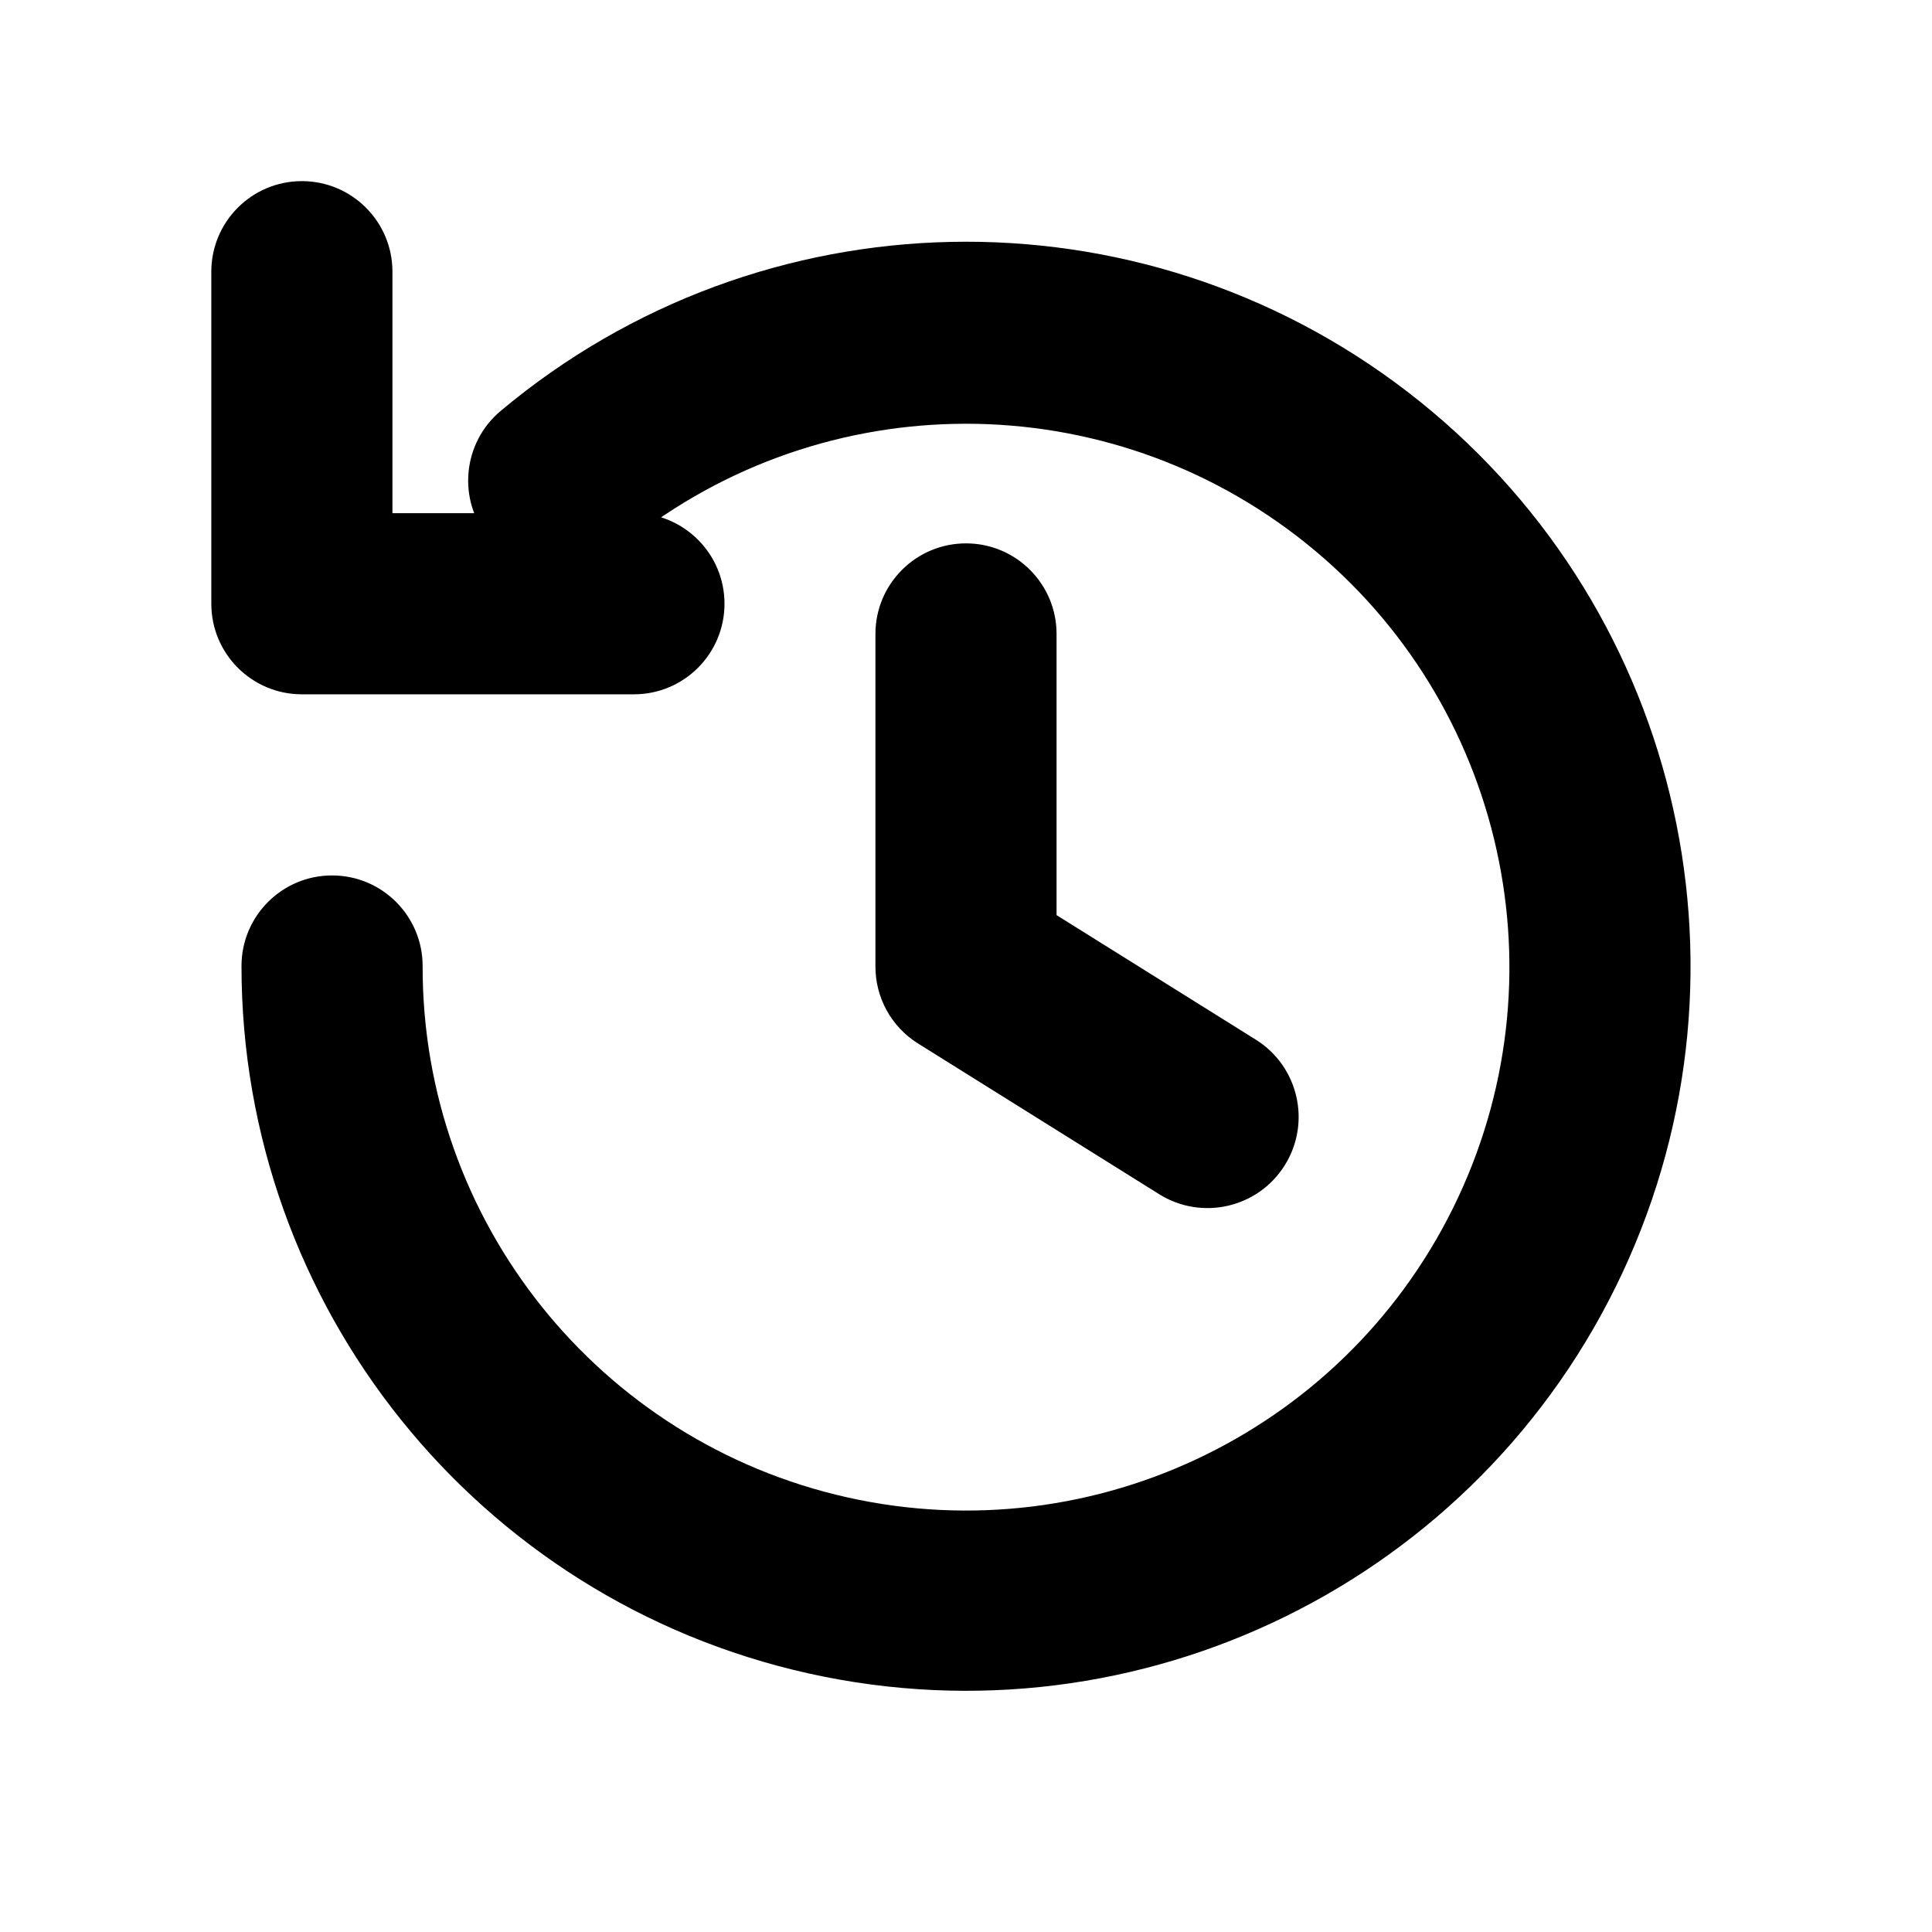
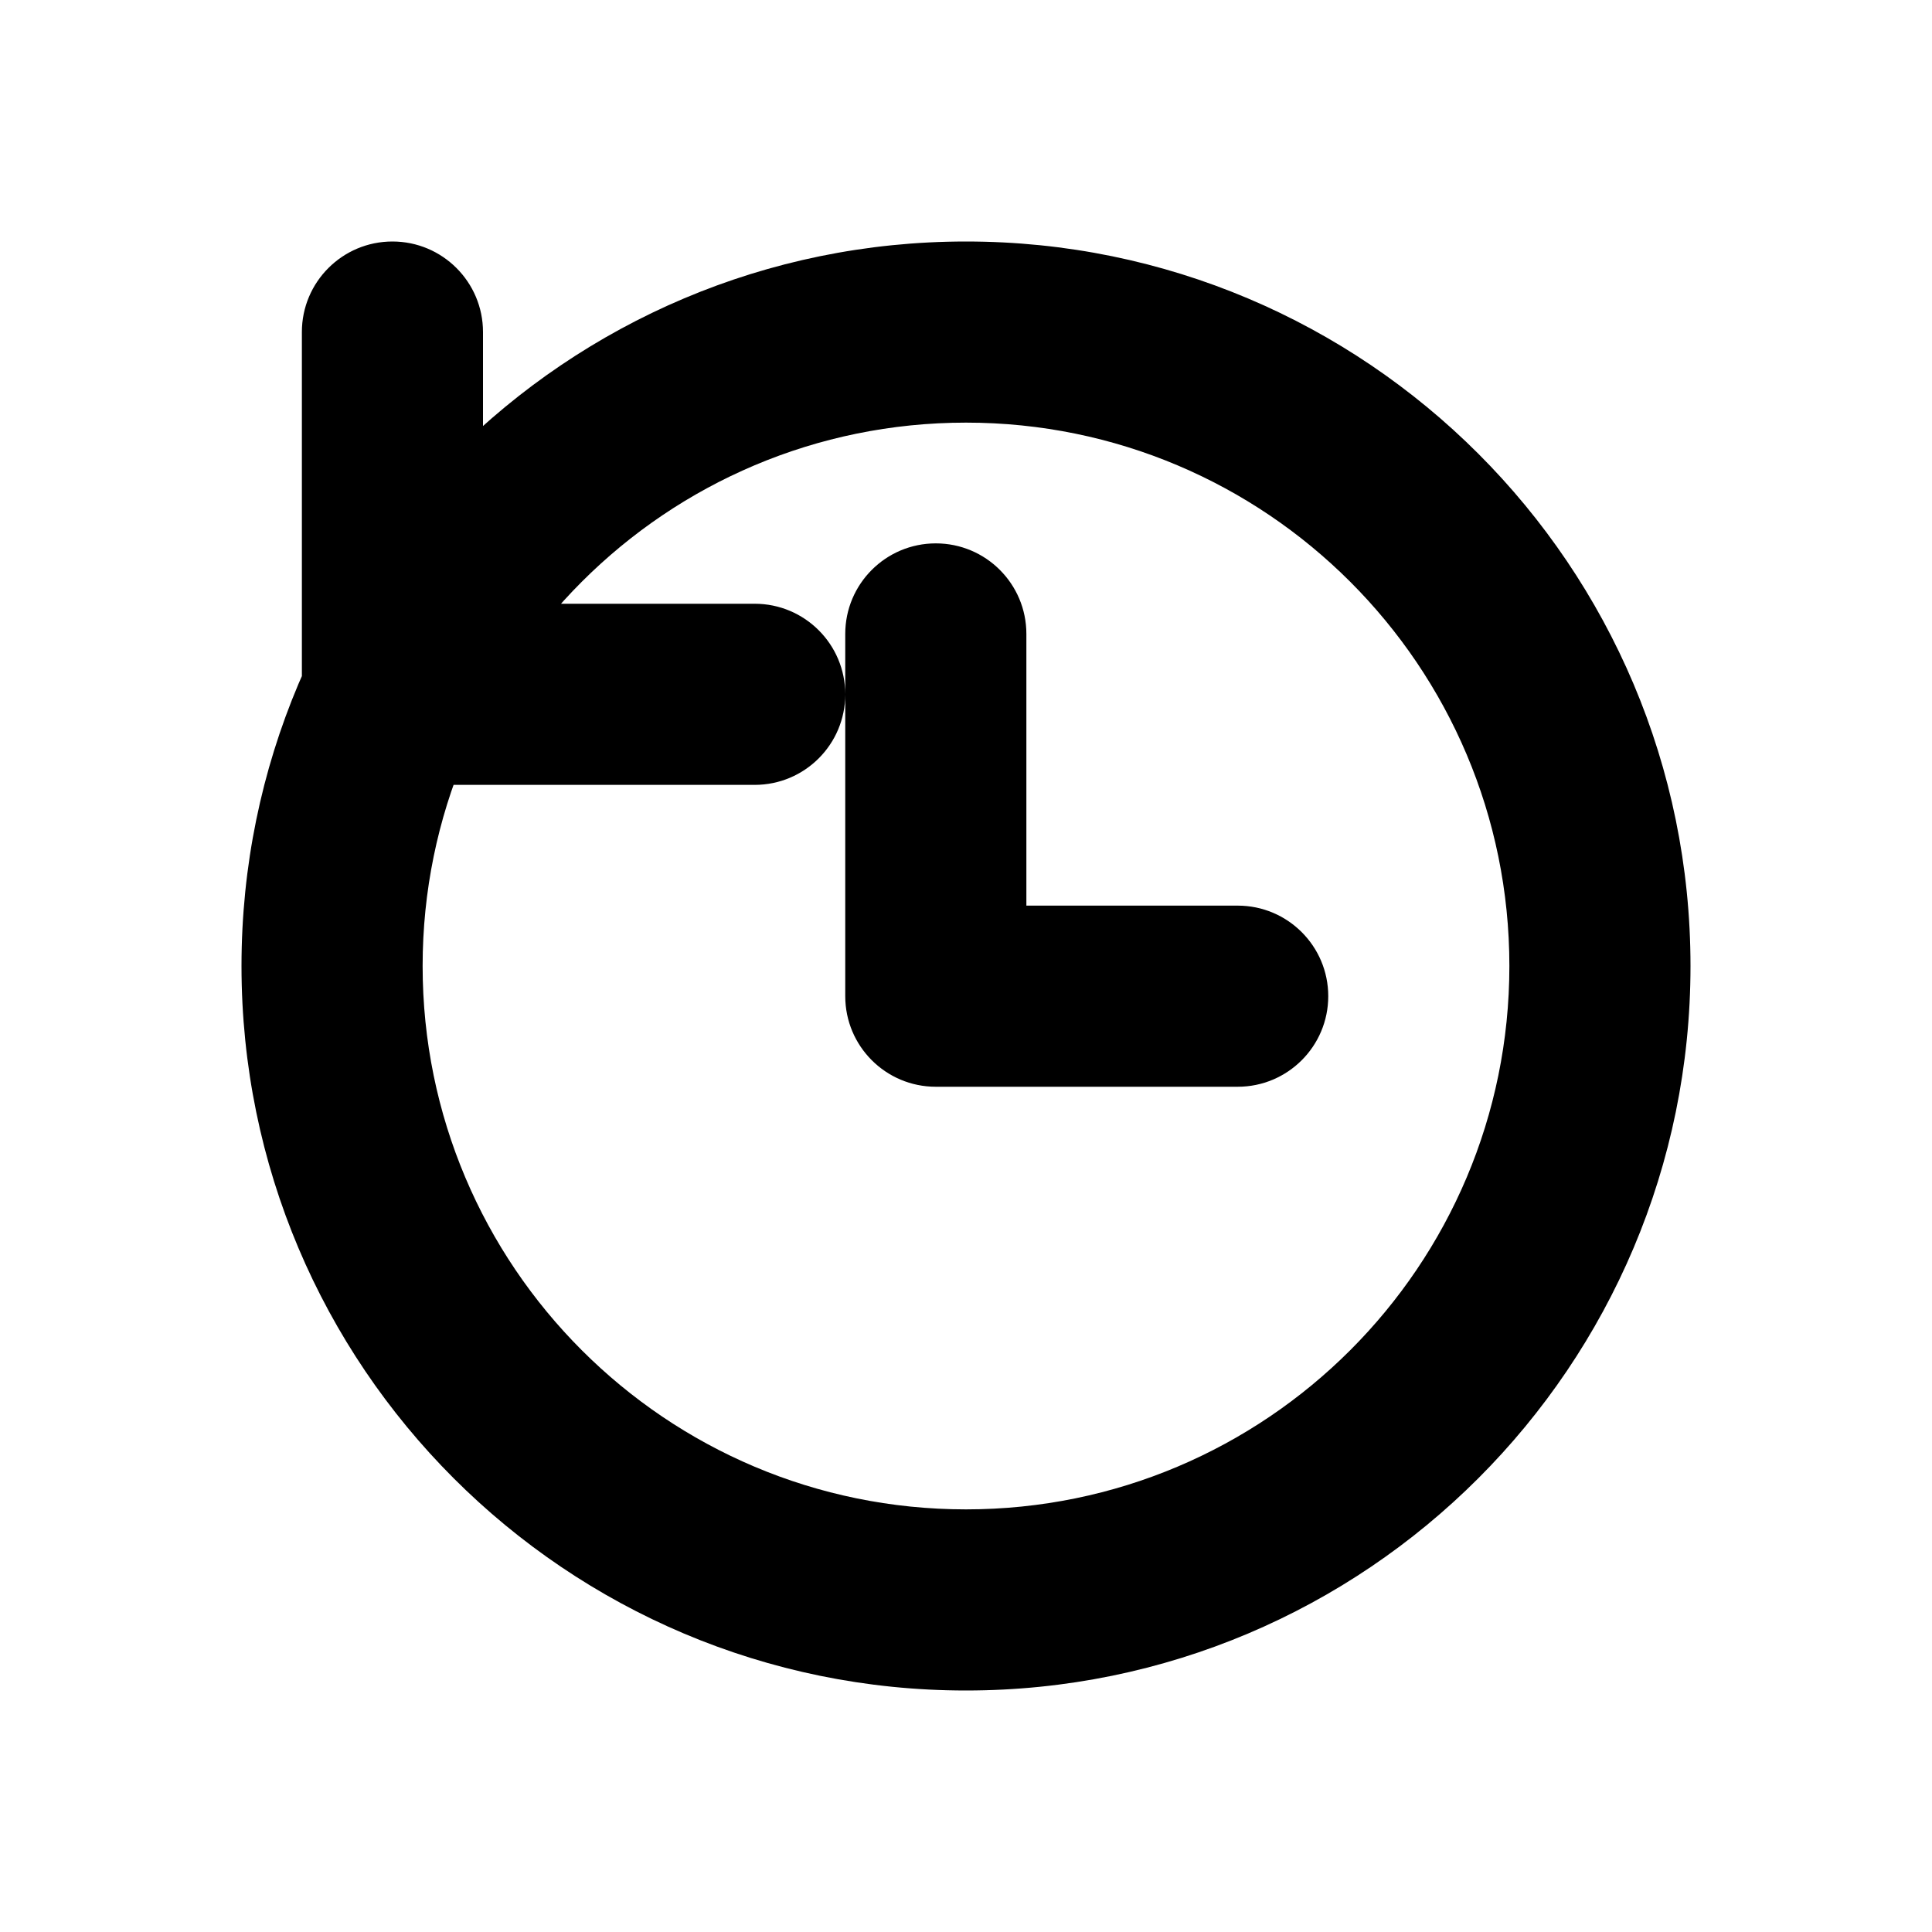
<svg xmlns="http://www.w3.org/2000/svg" viewBox="0 0 16 16">
-   <path d="M3.5 8A4.5 4.5 0 1 0 5.11 4.56A0.75 0.75 0 0 1 4.15 3.4A6 6 0 1 1 2 8A0.75 0.75 0 0 1 3.5 8ZM3.25 2.25L3.25 5L2.5 5L2.5 4.25L5.25 4.25A0.75 0.75 0 0 1 5.25 5.75L2.5 5.75A0.75 0.75 0 0 1 1.75 5L1.75 2.25A0.75 0.75 0 0 1 3.25 2.25ZM8.75 5.25L8.75 8L8 8L8.4 7.36L10.4 8.61A0.75 0.75 0 0 1 9.6 9.89L7.6 8.64A0.75 0.75 0 0 1 7.25 8L7.25 5.25A0.75 0.75 0 0 1 8.75 5.25Z" />
+   <path d="M2 8A6 6 0 0 1 14 8A6 6 0 0 1 2 8ZM3.5 8A4.5 4.5 0 0 0 12.5 8A4.5 4.5 0 0 0 3.5 8ZM4 2.75L4 5.75L3.25 5.75L3.25 5L6.25 5A0.75 0.75 0 0 1 6.25 6.5L3.25 6.5A0.75 0.75 0 0 1 2.5 5.75L2.5 2.75A0.75 0.75 0 0 1 4 2.75ZM8.5 5.25L8.5 8.25L7.75 8.25L7.75 7.5L10.25 7.5A0.75 0.75 0 0 1 10.25 9L7.75 9A0.75 0.75 0 0 1 7 8.25L7 5.25A0.75 0.75 0 0 1 8.5 5.25Z" />
</svg>
